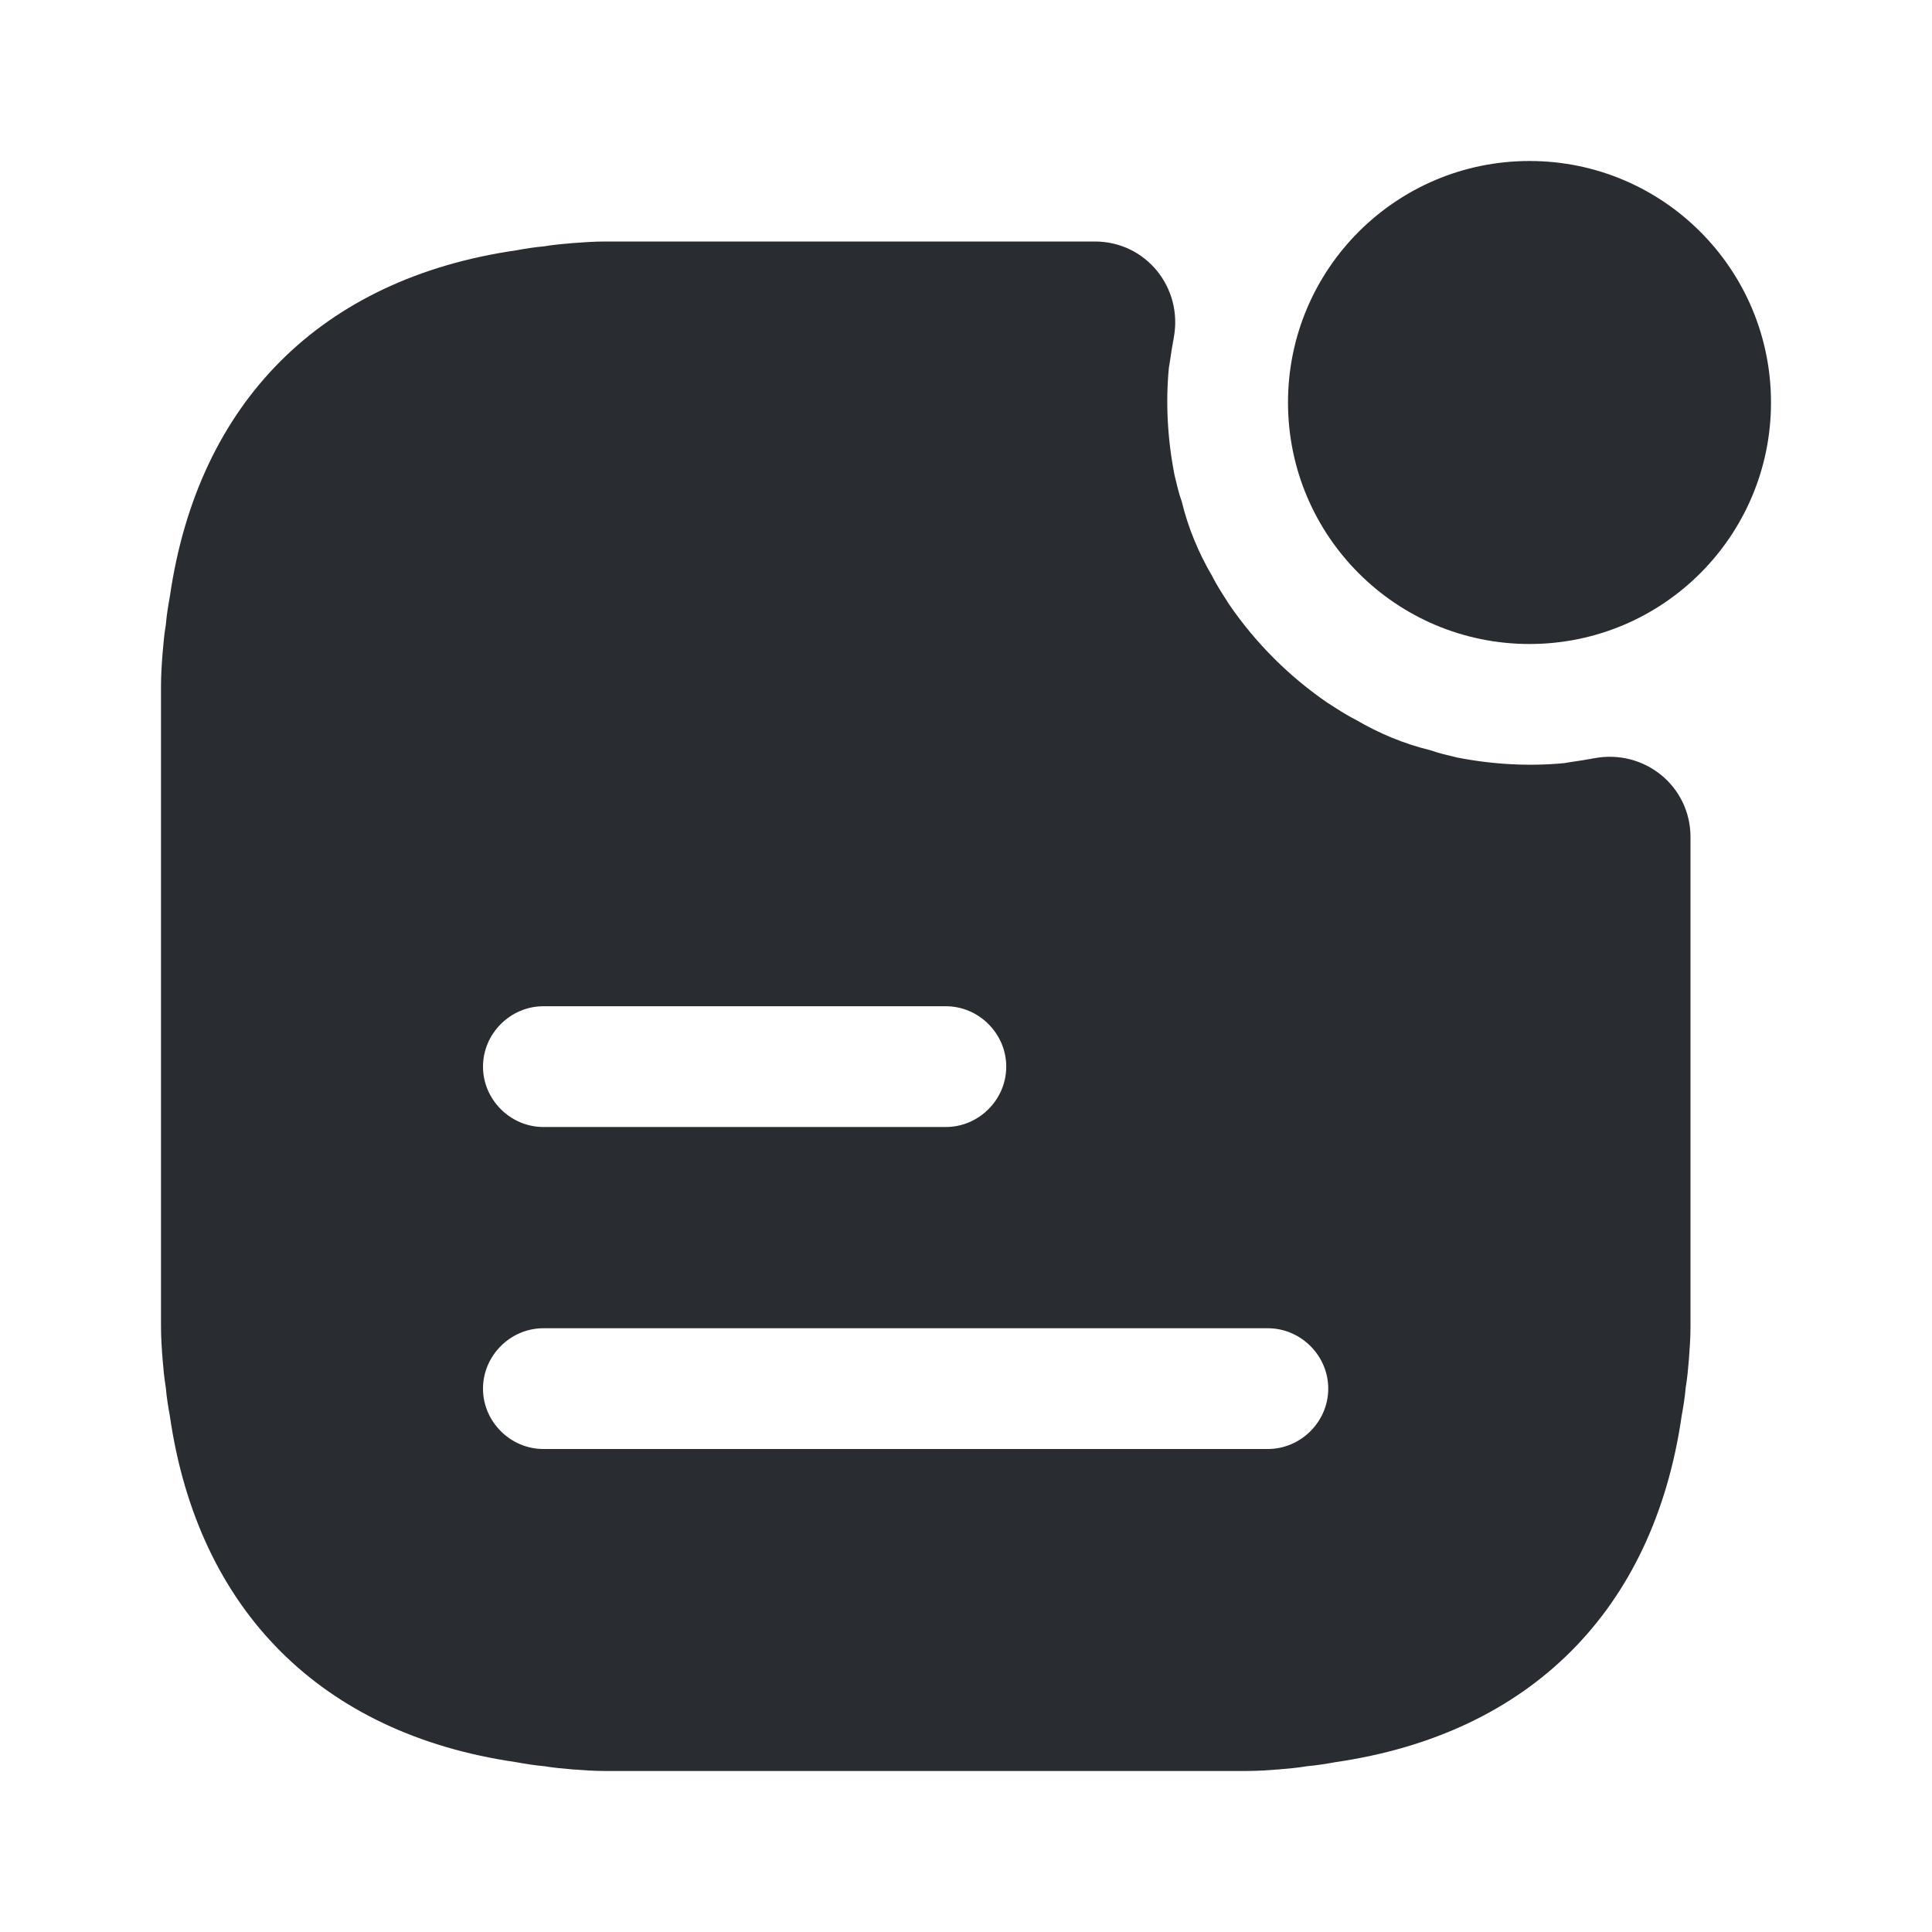
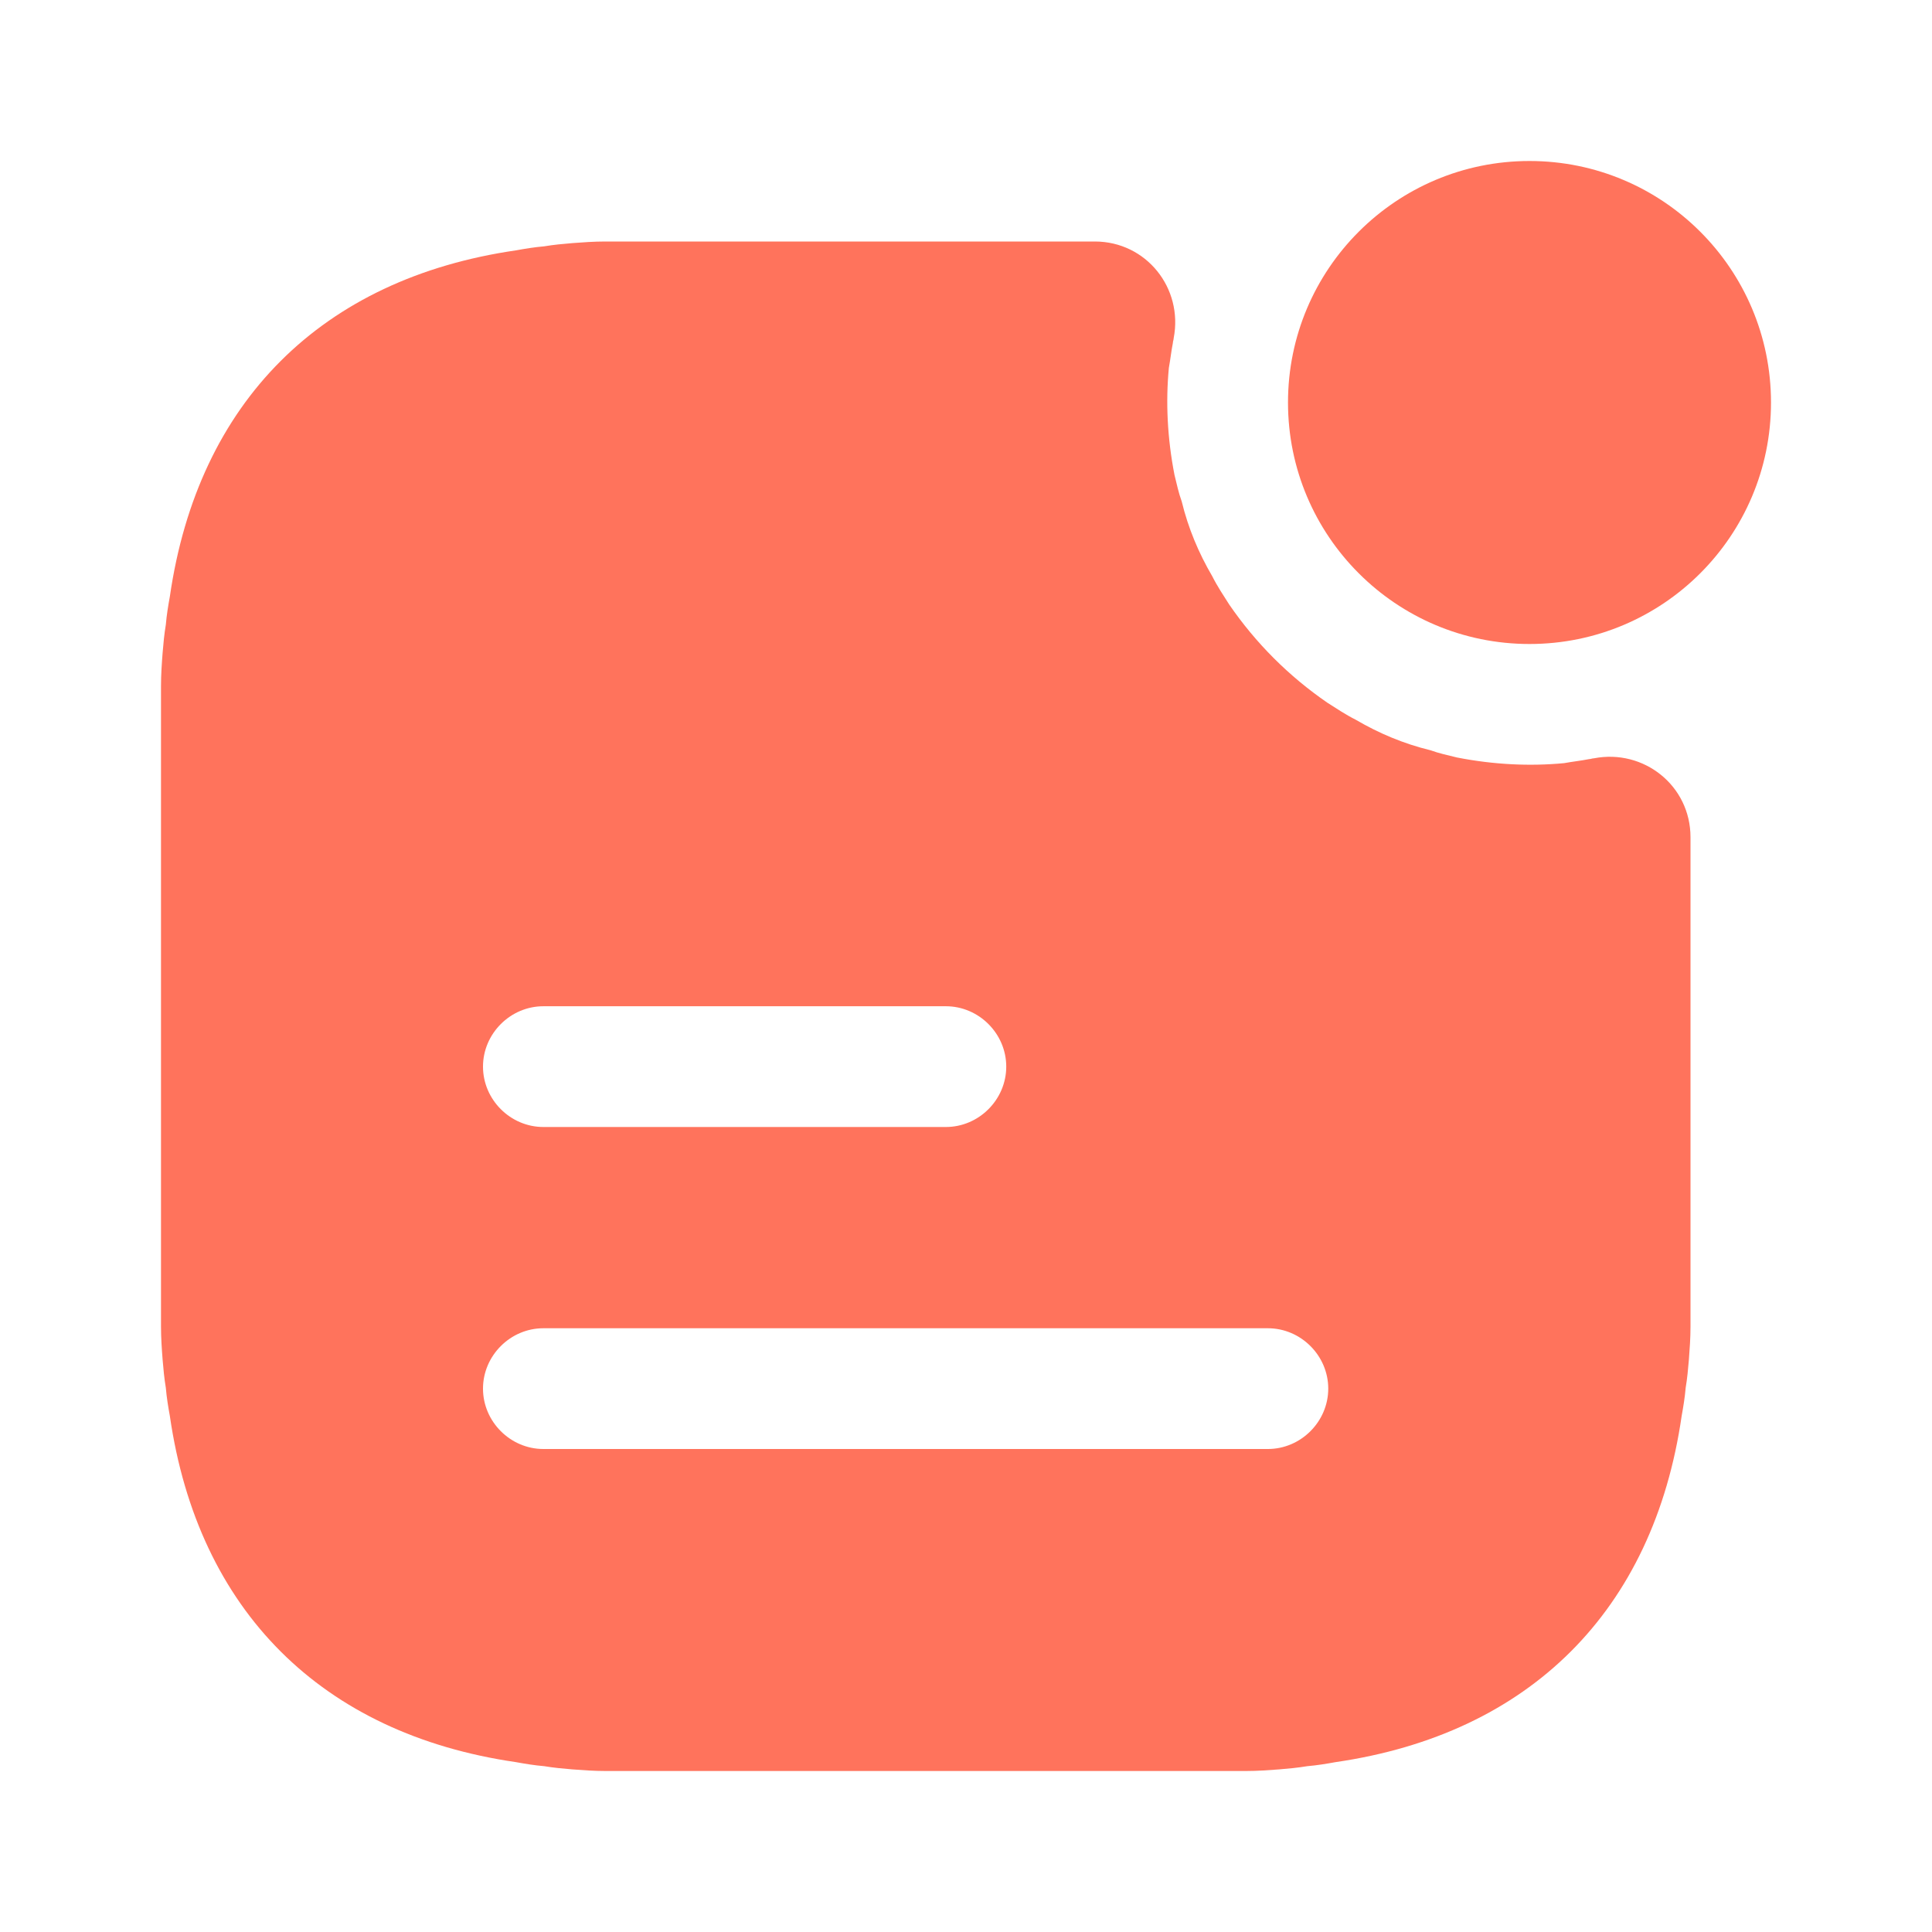
<svg xmlns="http://www.w3.org/2000/svg" width="800px" height="800px" viewBox="0 0 24 24" fill="none">
-   <path d="M19 8C20.657 8 22 6.657 22 5C22 3.343 20.657 2 19 2C17.343 2 16 3.343 16 5C16 6.657 17.343 8 19 8Z" fill="#292D32" />
-   <path d="M19.8 9.42C19.78 9.42 19.76 9.43 19.74 9.43C19.64 9.45 19.54 9.46 19.43 9.48C19.01 9.52 18.56 9.5 18.1 9.41C17.98 9.38 17.88 9.36 17.77 9.32C17.44 9.24 17.13 9.11 16.84 8.94C16.72 8.88 16.6 8.8 16.49 8.73C16.01 8.4 15.6 7.99 15.27 7.51C15.2 7.4 15.12 7.28 15.06 7.16C14.89 6.87 14.76 6.56 14.68 6.23C14.64 6.12 14.62 6.02 14.59 5.9C14.5 5.44 14.48 4.99 14.52 4.57C14.54 4.46 14.55 4.36 14.57 4.26C14.57 4.24 14.58 4.22 14.58 4.2C14.7 3.58 14.24 3 13.6 3H7.52C7.38 3 7.24 3.01 7.11 3.02C6.99 3.03 6.88 3.04 6.76 3.06C6.64 3.07 6.52 3.09 6.41 3.11C4 3.46 2.46 4.99 2.11 7.41C2.09 7.52 2.07 7.64 2.06 7.76C2.04 7.88 2.03 7.99 2.02 8.11C2.01 8.24 2 8.38 2 8.52V16.48C2 16.62 2.01 16.76 2.02 16.89C2.03 17.01 2.04 17.12 2.06 17.24C2.07 17.36 2.09 17.48 2.11 17.59C2.46 20.01 4 21.54 6.41 21.89C6.52 21.91 6.64 21.93 6.76 21.94C6.88 21.96 6.99 21.97 7.11 21.98C7.24 21.99 7.38 22 7.52 22H15.48C15.62 22 15.76 21.99 15.89 21.98C16.01 21.97 16.12 21.96 16.24 21.94C16.36 21.93 16.48 21.91 16.59 21.89C19 21.54 20.54 20.01 20.89 17.59C20.91 17.48 20.93 17.36 20.94 17.24C20.96 17.12 20.97 17.01 20.98 16.89C20.99 16.76 21 16.62 21 16.48V10.4C21 9.76 20.42 9.3 19.8 9.42ZM6.75 12.5H11.75C12.16 12.5 12.5 12.84 12.5 13.25C12.5 13.66 12.16 14 11.75 14H6.75C6.34 14 6 13.66 6 13.25C6 12.84 6.34 12.5 6.75 12.5ZM15.75 18H6.75C6.34 18 6 17.66 6 17.25C6 16.84 6.34 16.5 6.75 16.5H15.75C16.16 16.5 16.5 16.84 16.5 17.25C16.5 17.66 16.16 18 15.75 18Z" fill="#292D32" />
+   <path d="M19 8C20.657 8 22 6.657 22 5C22 3.343 20.657 2 19 2C17.343 2 16 3.343 16 5C16 6.657 17.343 8 19 8Z" style="fill: rgb(255, 115, 92);" />
+   <path d="M19.8 9.42C19.78 9.42 19.76 9.43 19.74 9.43C19.64 9.45 19.54 9.46 19.43 9.48C19.01 9.52 18.56 9.5 18.1 9.41C17.98 9.38 17.88 9.36 17.77 9.32C17.44 9.24 17.13 9.11 16.84 8.94C16.72 8.88 16.6 8.8 16.49 8.73C16.01 8.4 15.6 7.99 15.27 7.51C15.2 7.4 15.12 7.28 15.06 7.16C14.89 6.87 14.76 6.56 14.68 6.23C14.64 6.12 14.62 6.02 14.59 5.9C14.5 5.44 14.48 4.99 14.52 4.57C14.54 4.46 14.55 4.36 14.57 4.26C14.57 4.24 14.58 4.22 14.58 4.2C14.7 3.58 14.24 3 13.6 3H7.52C7.38 3 7.24 3.01 7.11 3.02C6.99 3.03 6.88 3.04 6.76 3.06C6.64 3.07 6.52 3.09 6.41 3.11C4 3.46 2.46 4.99 2.11 7.41C2.09 7.52 2.07 7.64 2.06 7.76C2.04 7.88 2.03 7.99 2.02 8.11C2.01 8.24 2 8.38 2 8.52V16.48C2 16.62 2.01 16.76 2.02 16.89C2.03 17.01 2.04 17.12 2.06 17.24C2.07 17.36 2.09 17.48 2.11 17.59C2.46 20.01 4 21.54 6.41 21.89C6.52 21.91 6.64 21.93 6.76 21.94C6.88 21.96 6.99 21.97 7.11 21.98C7.24 21.99 7.38 22 7.52 22H15.48C15.62 22 15.76 21.99 15.89 21.98C16.01 21.97 16.12 21.96 16.24 21.94C16.36 21.93 16.48 21.91 16.59 21.89C19 21.54 20.54 20.01 20.89 17.59C20.91 17.48 20.93 17.36 20.94 17.24C20.96 17.12 20.97 17.01 20.98 16.89C20.99 16.76 21 16.62 21 16.48V10.4C21 9.76 20.42 9.3 19.8 9.42ZM6.75 12.5H11.75C12.16 12.5 12.5 12.84 12.5 13.25C12.5 13.66 12.16 14 11.75 14H6.75C6.34 14 6 13.66 6 13.25C6 12.84 6.34 12.5 6.75 12.5ZM15.75 18H6.75C6.34 18 6 17.66 6 17.25C6 16.84 6.34 16.5 6.75 16.5H15.75C16.16 16.5 16.5 16.84 16.5 17.25C16.5 17.66 16.16 18 15.75 18Z" style="fill: rgb(255, 115, 92);" />
</svg>
